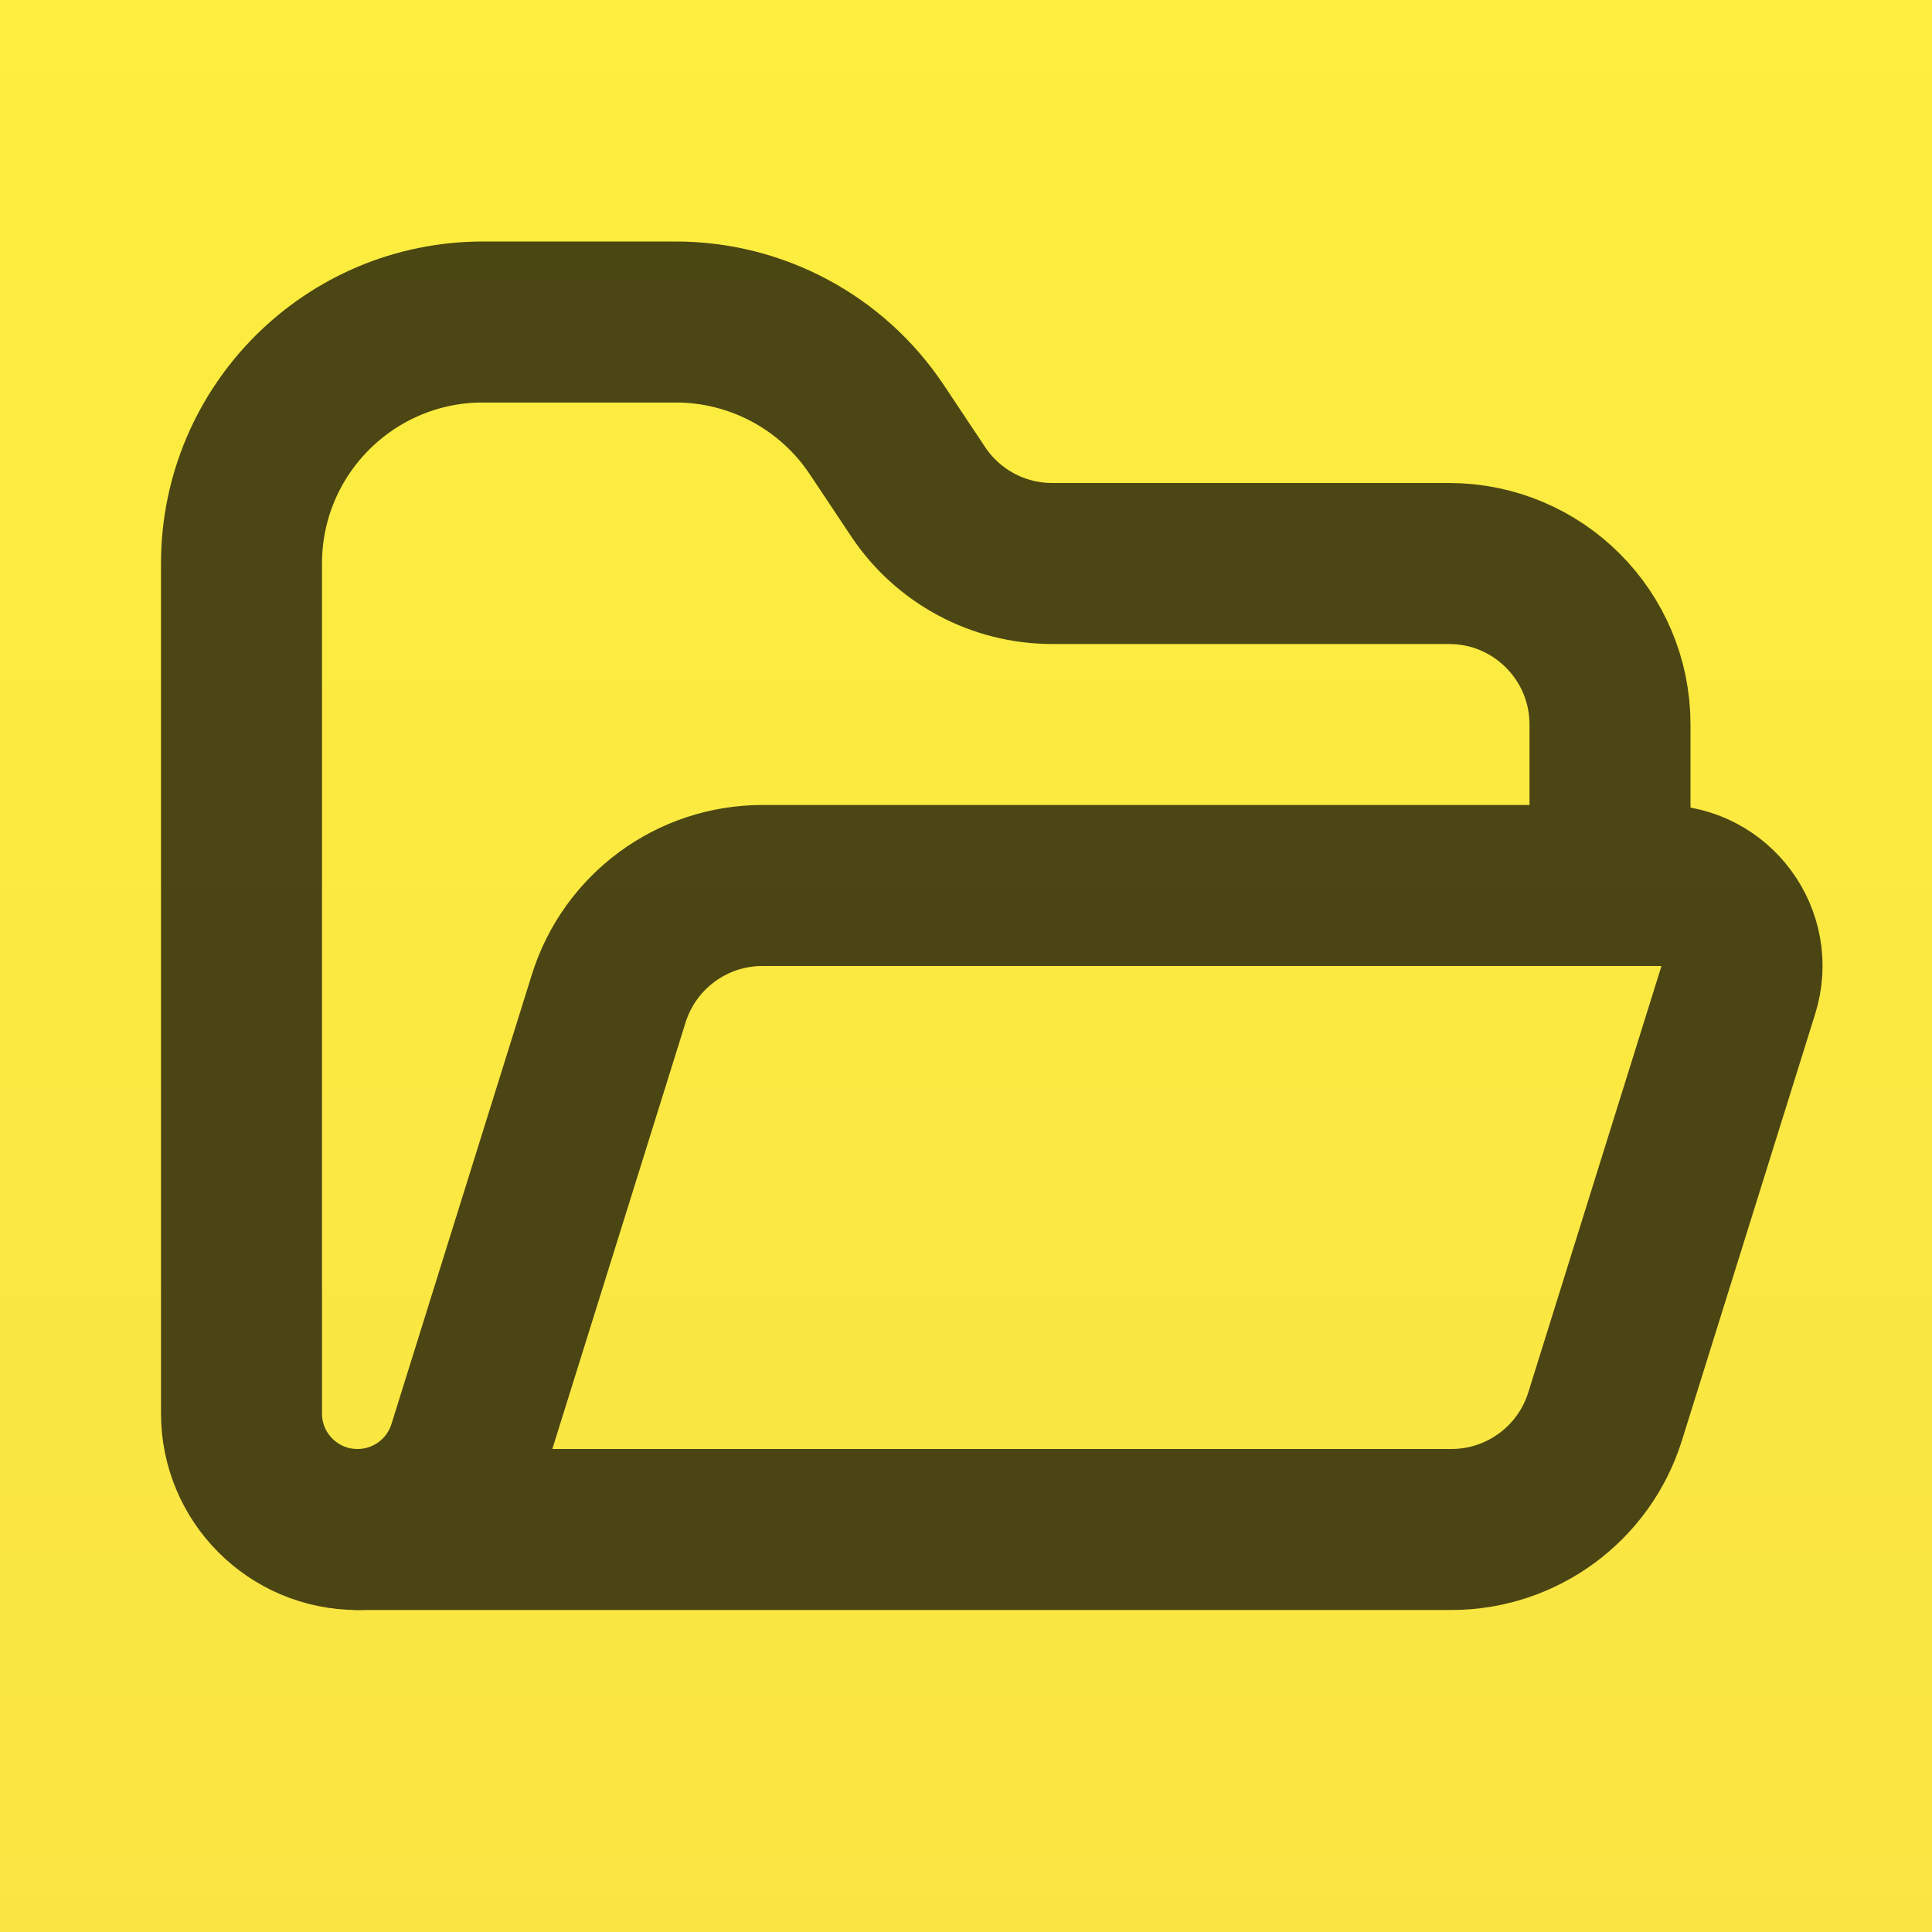
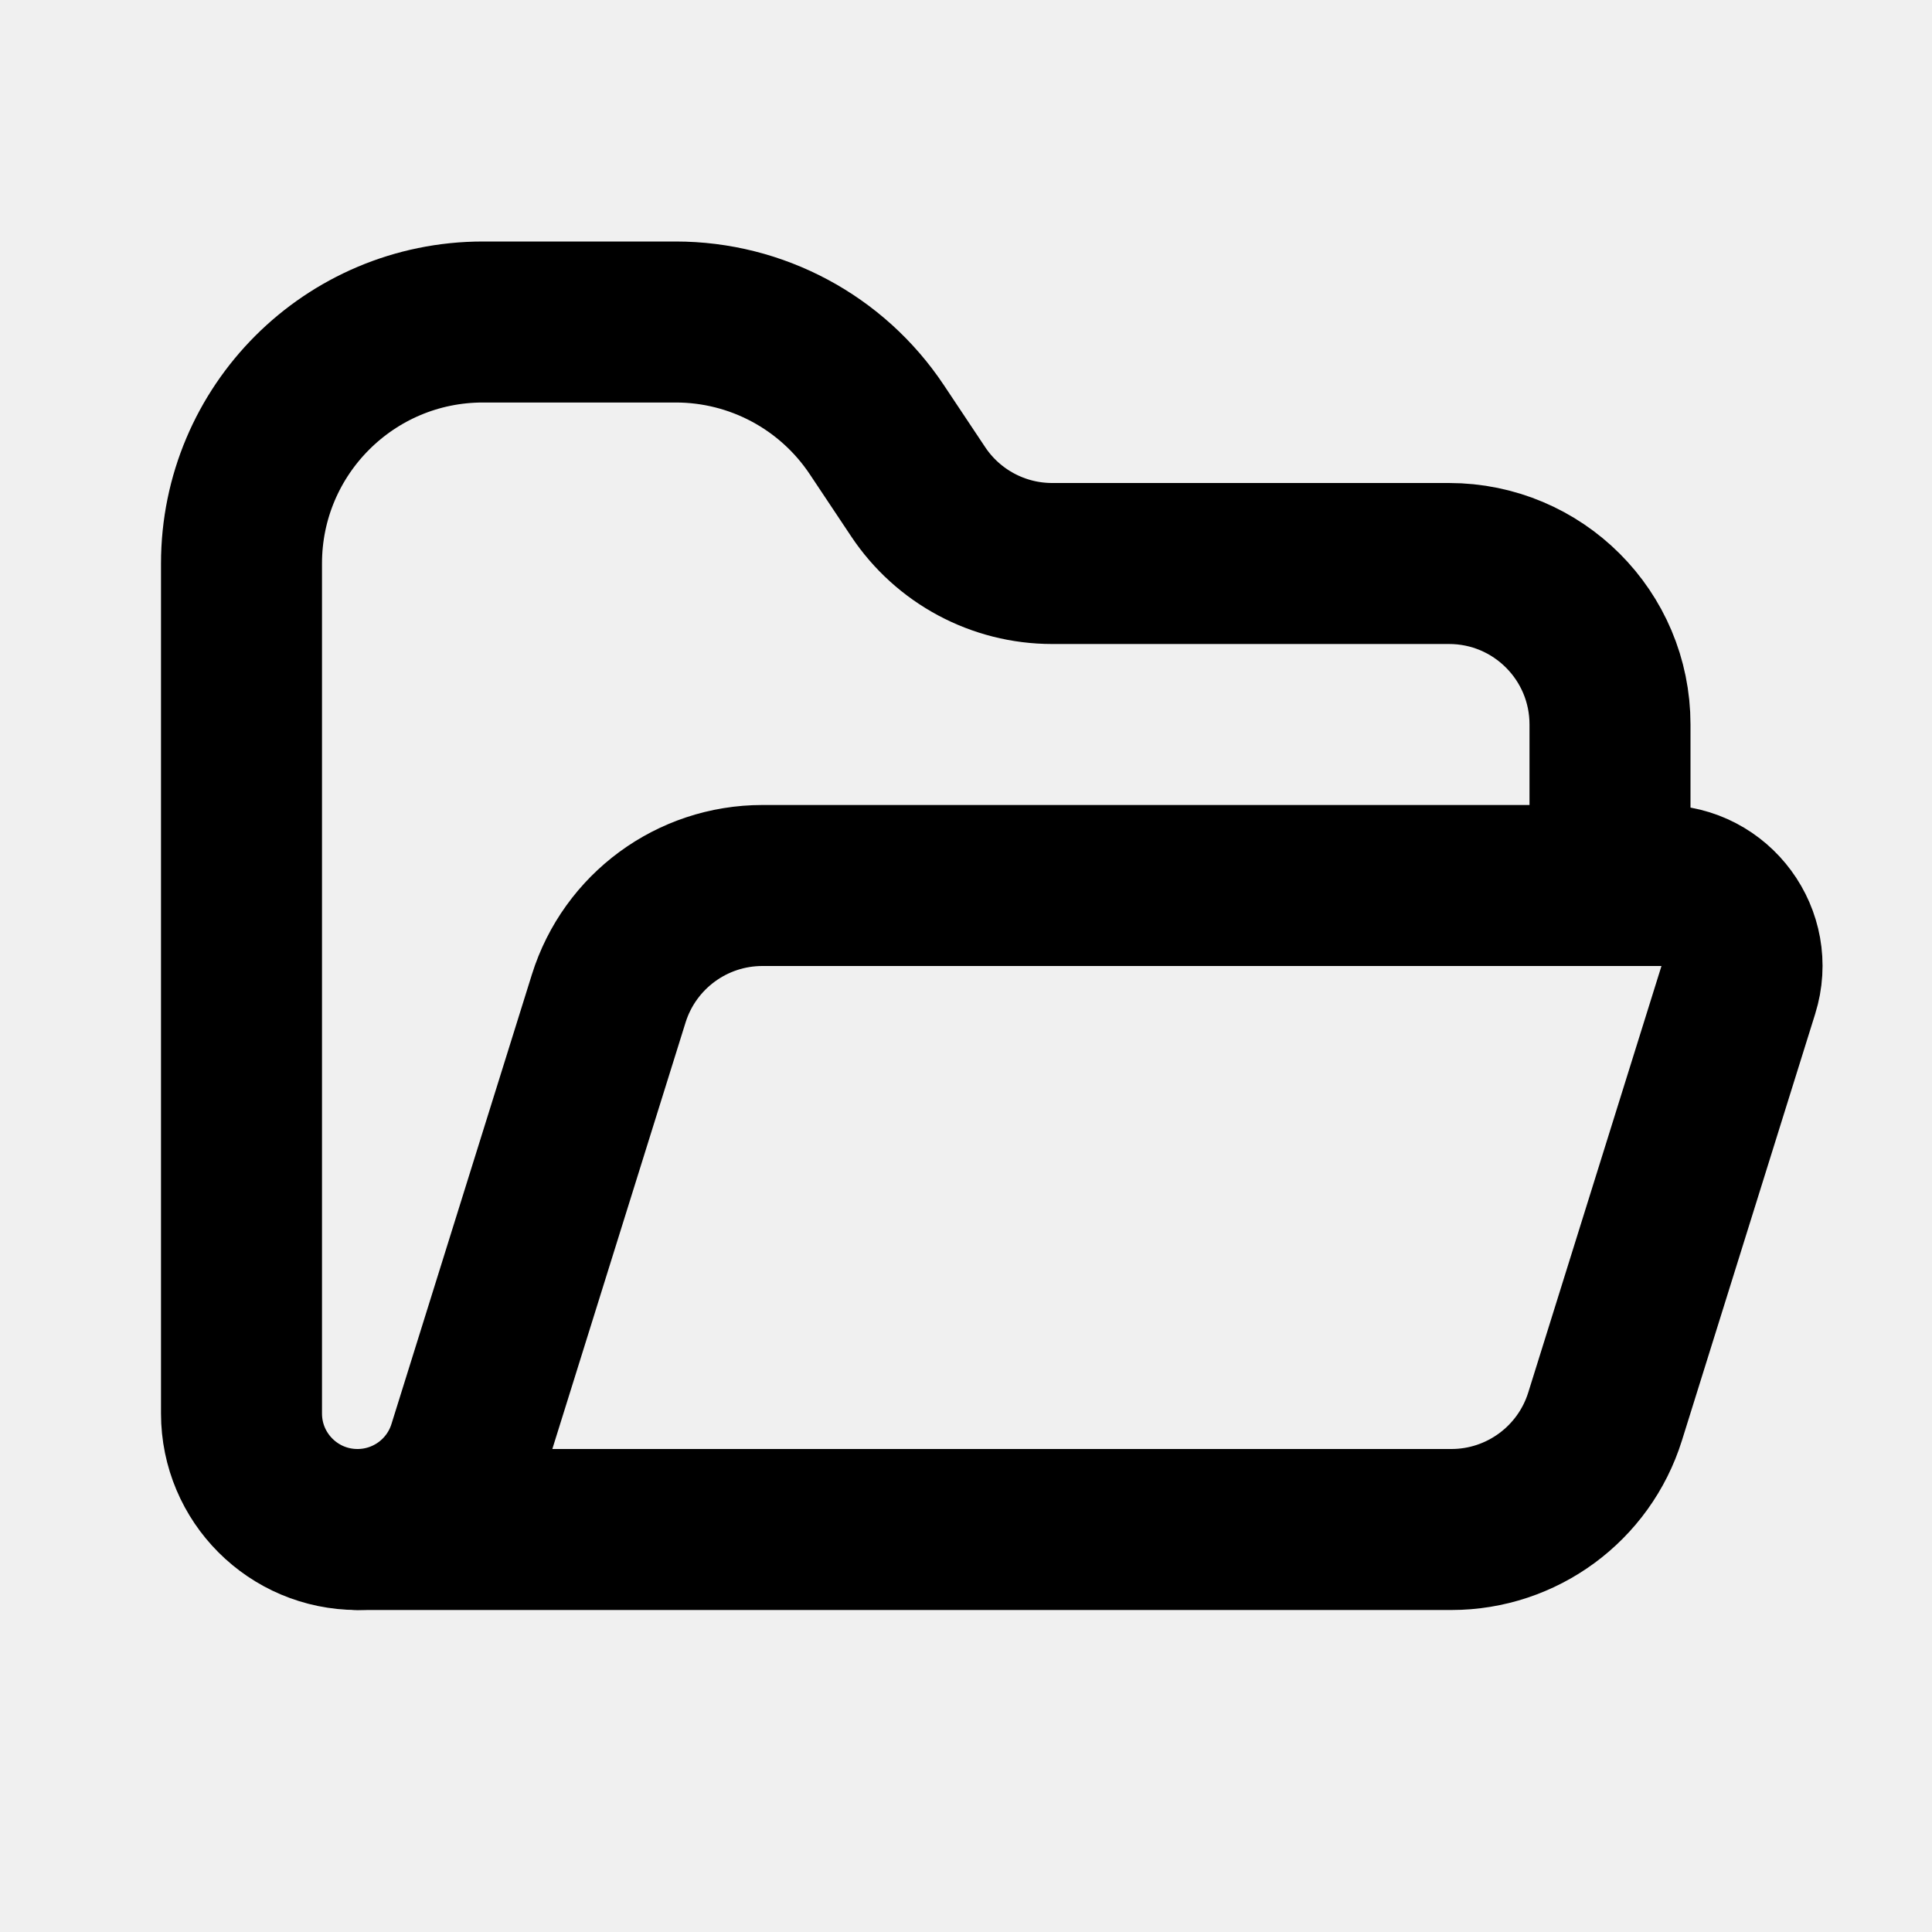
<svg xmlns="http://www.w3.org/2000/svg" width="24" height="24" viewBox="0 0 24 24" fill="none">
-   <rect width="24" height="24" fill="#828282" style="fill:#828282;fill:color(display-p3 0.512 0.512 0.512);fill-opacity:1;" />
-   <g id="Toolbar">
-     <g id="Tool=Cursor, State=Selected">
-       <g id="toolbar-outer-shell" filter="url(#filter0_dddd_0_1)">
-         <rect x="-374" y="-20" width="470" height="62" rx="31" fill="#3DA726" style="fill:#3DA726;fill:color(display-p3 0.24 0.655 0.147);fill-opacity:1;" />
-         <g id="toolbar-inner-surface">
-           <mask id="path-3-inside-1_0_1" fill="white">
-             <path d="M-372 11C-372 -5.016 -359.016 -18 -343 -18H65C81.016 -18 94 -5.016 94 11C94 27.016 81.016 40 65 40H-343C-359.016 40 -372 27.016 -372 11Z" />
-           </mask>
-           <path d="M-372 11C-372 -5.016 -359.016 -18 -343 -18H65C81.016 -18 94 -5.016 94 11C94 27.016 81.016 40 65 40H-343C-359.016 40 -372 27.016 -372 11Z" fill="url(#paint0_linear_0_1)" />
-           <path d="M-372 11C-372 -6.121 -358.121 -20 -341 -20H63C80.121 -20 94 -6.121 94 11C94 -3.912 81.016 -16 65 -16H-343C-359.016 -16 -372 -3.912 -372 11ZM-372 11M94 40H-372H94M94 40M-372 40V-18V40M-372 40M94 -18V40V-18" fill="#FFFCA9" style="fill:#FFFCA9;fill:color(display-p3 1 0.989 0.664);fill-opacity:1;" mask="url(#path-3-inside-1_0_1)" />
-           <g id="folders-btn" opacity="0.7">
-             <g id="icon-circle">
-               <path id="folders-icon-1" d="M6 4H8.394C9.398 4 10.334 4.501 10.891 5.336L11.406 6.109C11.777 6.666 12.402 7 13.07 7H18C19.105 7 20 7.895 20 9V11H20.64C21.314 11 21.796 11.654 21.594 12.298L19.939 17.596C19.678 18.431 18.904 19 18.03 19H4.441C3.645 19 3 18.355 3 17.559V7C3 5.343 4.343 4 6 4Z" stroke="black" style="stroke:black;stroke-opacity:1;" stroke-width="2" stroke-linecap="round" stroke-linejoin="round" />
-               <path id="folders-icon-2" d="M4.441 19C5.072 19 5.629 18.59 5.817 17.989L7.562 12.403C7.823 11.569 8.596 11 9.471 11H20.001" stroke="black" style="stroke:black;stroke-opacity:1;" stroke-width="2" stroke-linecap="round" stroke-linejoin="round" />
-             </g>
-           </g>
-         </g>
-       </g>
-     </g>
-   </g>
-   <defs>
-     <filter id="filter0_dddd_0_1" x="-384" y="-21" width="490" height="97" filterUnits="userSpaceOnUse" color-interpolation-filters="sRGB">
-       <feFlood flood-opacity="0" result="BackgroundImageFix" />
-       <feColorMatrix in="SourceAlpha" type="matrix" values="0 0 0 0 0 0 0 0 0 0 0 0 0 0 0 0 0 0 127 0" result="hardAlpha" />
-       <feOffset dy="2" />
-       <feGaussianBlur stdDeviation="1.5" />
-       <feColorMatrix type="matrix" values="0 0 0 0 0 0 0 0 0 0.361 0 0 0 0 0.008 0 0 0 0.12 0" />
-       <feBlend mode="normal" in2="BackgroundImageFix" result="effect1_dropShadow_0_1" />
-       <feColorMatrix in="SourceAlpha" type="matrix" values="0 0 0 0 0 0 0 0 0 0 0 0 0 0 0 0 0 0 127 0" result="hardAlpha" />
-       <feOffset dy="6" />
-       <feGaussianBlur stdDeviation="3" />
-       <feColorMatrix type="matrix" values="0 0 0 0 0 0 0 0 0 0.361 0 0 0 0 0.008 0 0 0 0.1 0" />
-       <feBlend mode="normal" in2="effect1_dropShadow_0_1" result="effect2_dropShadow_0_1" />
-       <feColorMatrix in="SourceAlpha" type="matrix" values="0 0 0 0 0 0 0 0 0 0 0 0 0 0 0 0 0 0 127 0" result="hardAlpha" />
-       <feOffset dy="14" />
-       <feGaussianBlur stdDeviation="4" />
-       <feColorMatrix type="matrix" values="0 0 0 0 0 0 0 0 0 0.361 0 0 0 0 0.008 0 0 0 0.06 0" />
-       <feBlend mode="normal" in2="effect2_dropShadow_0_1" result="effect3_dropShadow_0_1" />
-       <feColorMatrix in="SourceAlpha" type="matrix" values="0 0 0 0 0 0 0 0 0 0 0 0 0 0 0 0 0 0 127 0" result="hardAlpha" />
-       <feOffset dy="24" />
-       <feGaussianBlur stdDeviation="5" />
-       <feColorMatrix type="matrix" values="0 0 0 0 0 0 0 0 0 0.361 0 0 0 0 0.008 0 0 0 0.02 0" />
-       <feBlend mode="normal" in2="effect3_dropShadow_0_1" result="effect4_dropShadow_0_1" />
-       <feBlend mode="normal" in="SourceGraphic" in2="effect4_dropShadow_0_1" result="shape" />
-     </filter>
-     <linearGradient id="paint0_linear_0_1" x1="-139" y1="-18" x2="-139" y2="40" gradientUnits="userSpaceOnUse">
-       <stop stop-color="#FFF53B" style="stop-color:#FFF53B;stop-color:color(display-p3 1 0.962 0.231);stop-opacity:1;" />
-       <stop offset="1" stop-color="#F8DE47" style="stop-color:#F8DE47;stop-color:color(display-p3 0.973 0.869 0.278);stop-opacity:1;" />
-     </linearGradient>
-   </defs>
+   <path d="M6 4H8.394C9.398 4 10.334 4.501 10.891 5.336L11.406 6.109C11.777 6.666 12.402 7 13.07 7H18C19.105 7 20 7.895 20 9V11H20.64C21.314 11 21.796 11.654 21.594 12.298L19.939 17.596C19.678 18.431 18.904 19 18.03 19H4.441C3.645 19 3 18.355 3 17.559V7C3 5.343 4.343 4 6 4Z" stroke="black" style="stroke:black;stroke-opacity:1;" stroke-width="2" stroke-linecap="round" stroke-linejoin="round" />
+   <path d="M4.441 19C5.072 19 5.629 18.59 5.817 17.989L7.562 12.403C7.823 11.569 8.596 11 9.471 11H20.001" stroke="black" style="stroke:black;stroke-opacity:1;" stroke-width="2" stroke-linecap="round" stroke-linejoin="round" />
</svg>
